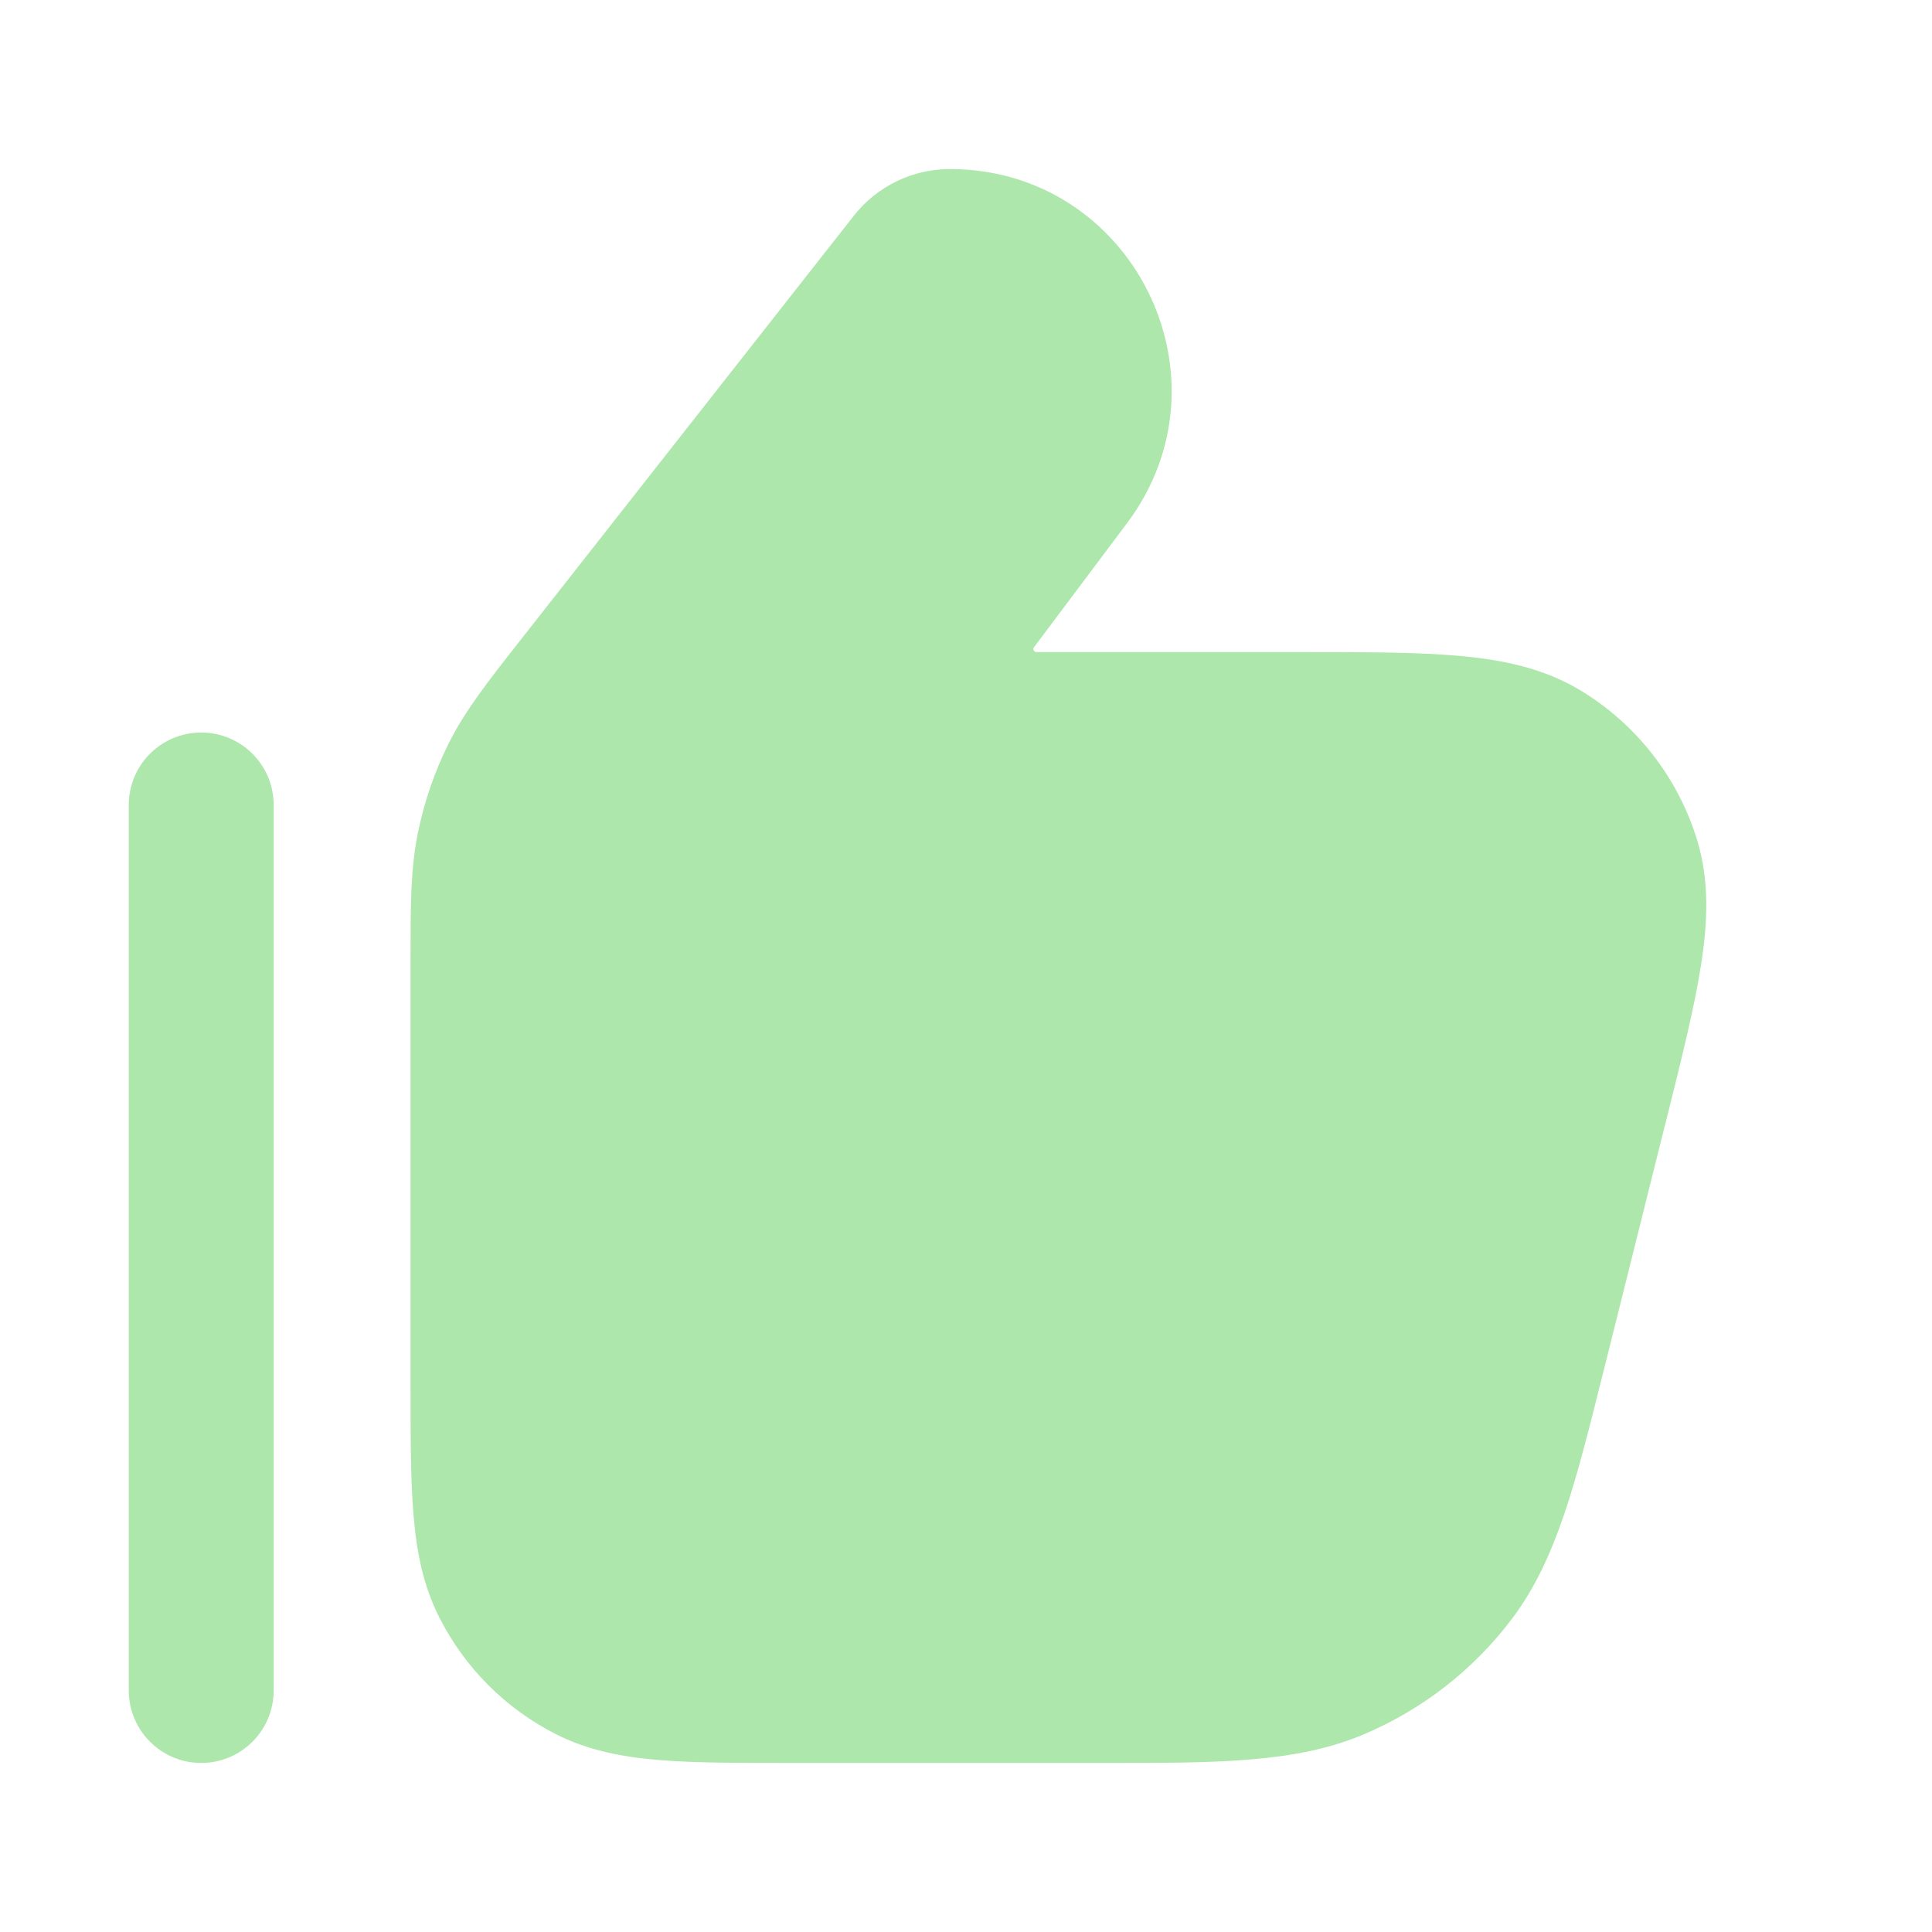
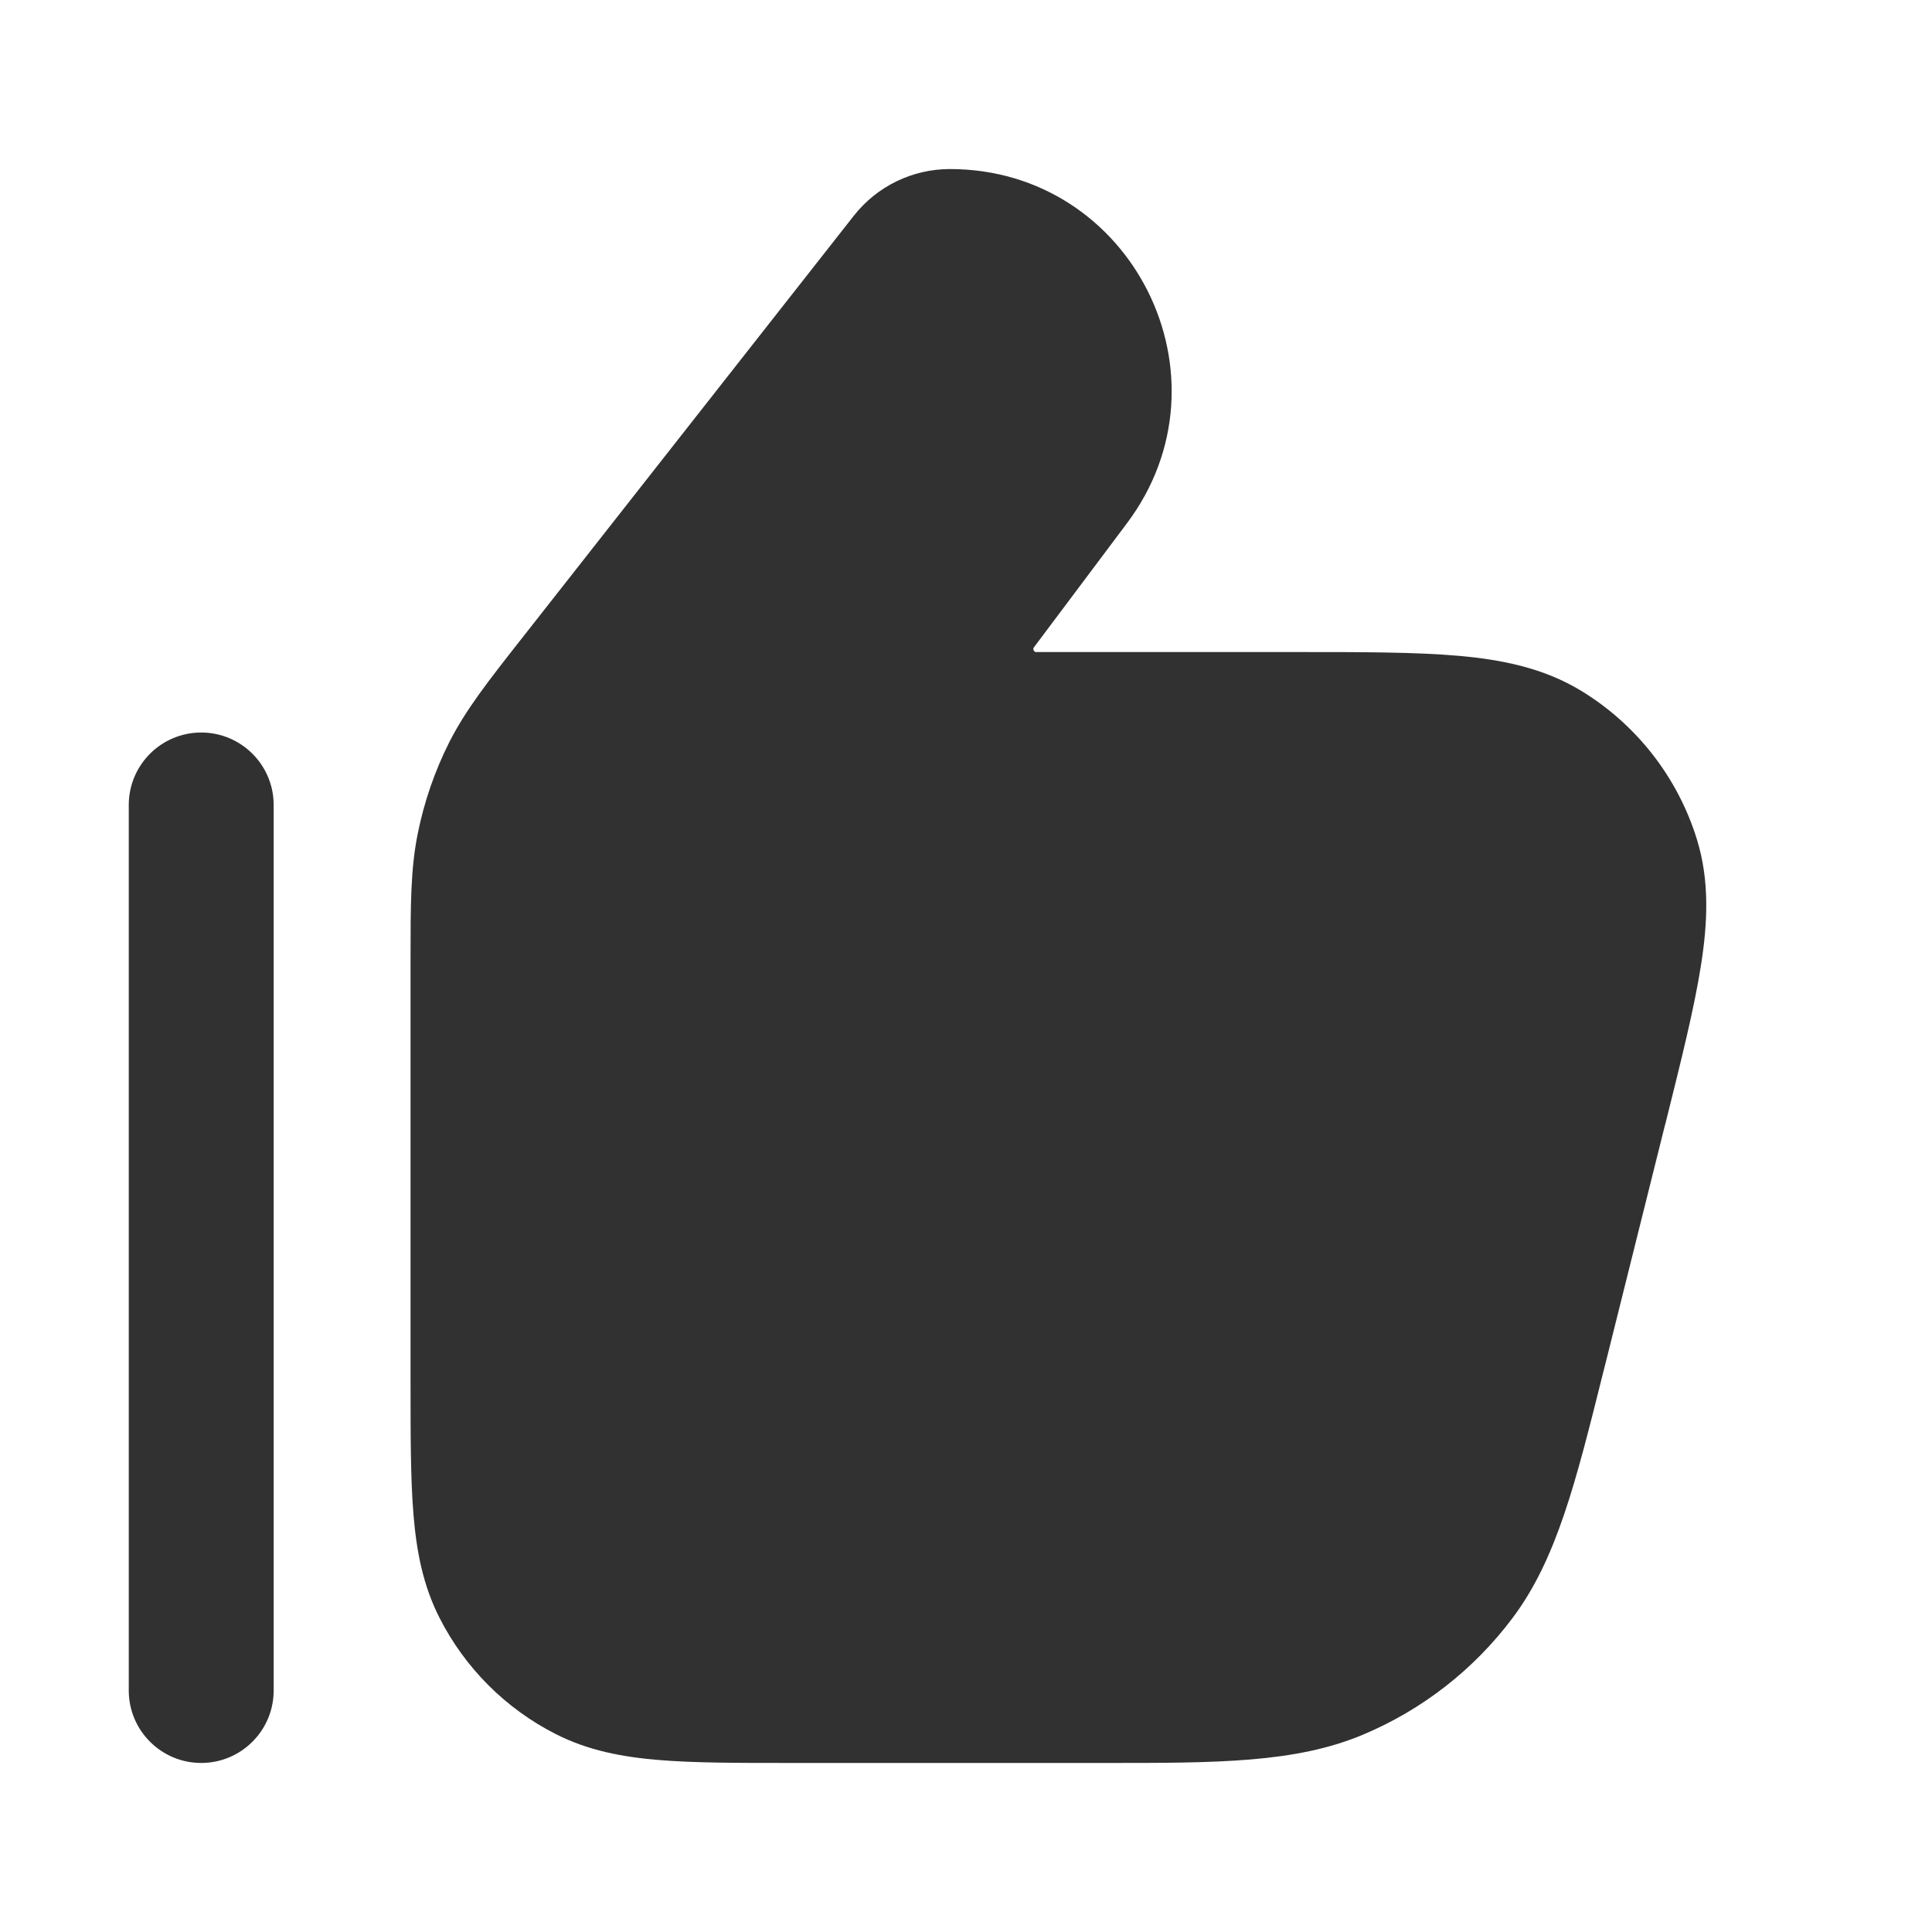
<svg xmlns="http://www.w3.org/2000/svg" width="20" height="20" viewBox="0 0 20 20" fill="none">
-   <path fill-rule="evenodd" clip-rule="evenodd" d="M8.839 2.233C9.079 1.928 9.445 1.75 9.833 1.75C11.722 1.75 12.8 3.906 11.666 5.417L10.704 6.7C10.699 6.707 10.697 6.711 10.697 6.712C10.697 6.713 10.697 6.714 10.697 6.715C10.696 6.717 10.697 6.724 10.701 6.733C10.706 6.742 10.711 6.746 10.713 6.747C10.714 6.748 10.714 6.748 10.716 6.749C10.716 6.749 10.72 6.75 10.729 6.75H13.401H13.436C14.105 6.75 14.657 6.75 15.099 6.789C15.554 6.829 15.981 6.917 16.363 7.148C16.939 7.497 17.367 8.045 17.566 8.688C17.698 9.115 17.679 9.55 17.607 10.002C17.538 10.44 17.404 10.975 17.242 11.625L17.242 11.625L17.233 11.658L16.637 14.046L16.597 14.204L16.597 14.204C16.311 15.35 16.114 16.141 15.659 16.748C15.26 17.281 14.725 17.699 14.11 17.957C13.411 18.251 12.596 18.251 11.415 18.25H11.415L11.252 18.25H8.2H8.169H8.169C7.635 18.25 7.189 18.25 6.825 18.22C6.445 18.189 6.089 18.122 5.751 17.95C5.234 17.687 4.813 17.266 4.55 16.748C4.378 16.411 4.311 16.055 4.28 15.675C4.25 15.31 4.25 14.865 4.25 14.33L4.25 14.3V9.993L4.25 9.922C4.25 9.375 4.25 8.996 4.325 8.627C4.391 8.3 4.5 7.983 4.65 7.685C4.82 7.349 5.054 7.051 5.392 6.621L5.436 6.565L8.839 2.233ZM2.833 8.333C2.833 7.919 2.497 7.583 2.083 7.583C1.669 7.583 1.333 7.919 1.333 8.333V17.5C1.333 17.914 1.669 18.25 2.083 18.25C2.497 18.25 2.833 17.914 2.833 17.5L2.833 8.333Z" fill="#ADE7AC" />
+   <path fill-rule="evenodd" clip-rule="evenodd" d="M8.839 2.233C9.079 1.928 9.445 1.75 9.833 1.75C11.722 1.75 12.8 3.906 11.666 5.417L10.704 6.7C10.699 6.707 10.697 6.711 10.697 6.712C10.697 6.713 10.697 6.714 10.697 6.715C10.696 6.717 10.697 6.724 10.701 6.733C10.706 6.742 10.711 6.746 10.713 6.747C10.714 6.748 10.714 6.748 10.716 6.749C10.716 6.749 10.72 6.75 10.729 6.75H13.401H13.436C14.105 6.75 14.657 6.75 15.099 6.789C15.554 6.829 15.981 6.917 16.363 7.148C16.939 7.497 17.367 8.045 17.566 8.688C17.698 9.115 17.679 9.55 17.607 10.002C17.538 10.44 17.404 10.975 17.242 11.625L17.242 11.625L17.233 11.658L16.637 14.046L16.597 14.204L16.597 14.204C16.311 15.35 16.114 16.141 15.659 16.748C15.26 17.281 14.725 17.699 14.11 17.957C13.411 18.251 12.596 18.251 11.415 18.25H11.415L11.252 18.25H8.2H8.169H8.169C7.635 18.25 7.189 18.25 6.825 18.22C6.445 18.189 6.089 18.122 5.751 17.95C5.234 17.687 4.813 17.266 4.55 16.748C4.378 16.411 4.311 16.055 4.28 15.675C4.25 15.31 4.25 14.865 4.25 14.33L4.25 14.3V9.993L4.25 9.922C4.25 9.375 4.25 8.996 4.325 8.627C4.391 8.3 4.5 7.983 4.65 7.685C4.82 7.349 5.054 7.051 5.392 6.621L5.436 6.565L8.839 2.233ZM2.833 8.333C2.833 7.919 2.497 7.583 2.083 7.583C1.669 7.583 1.333 7.919 1.333 8.333V17.5C1.333 17.914 1.669 18.25 2.083 18.25C2.497 18.25 2.833 17.914 2.833 17.5L2.833 8.333Z" fill="#313131" />
</svg>
